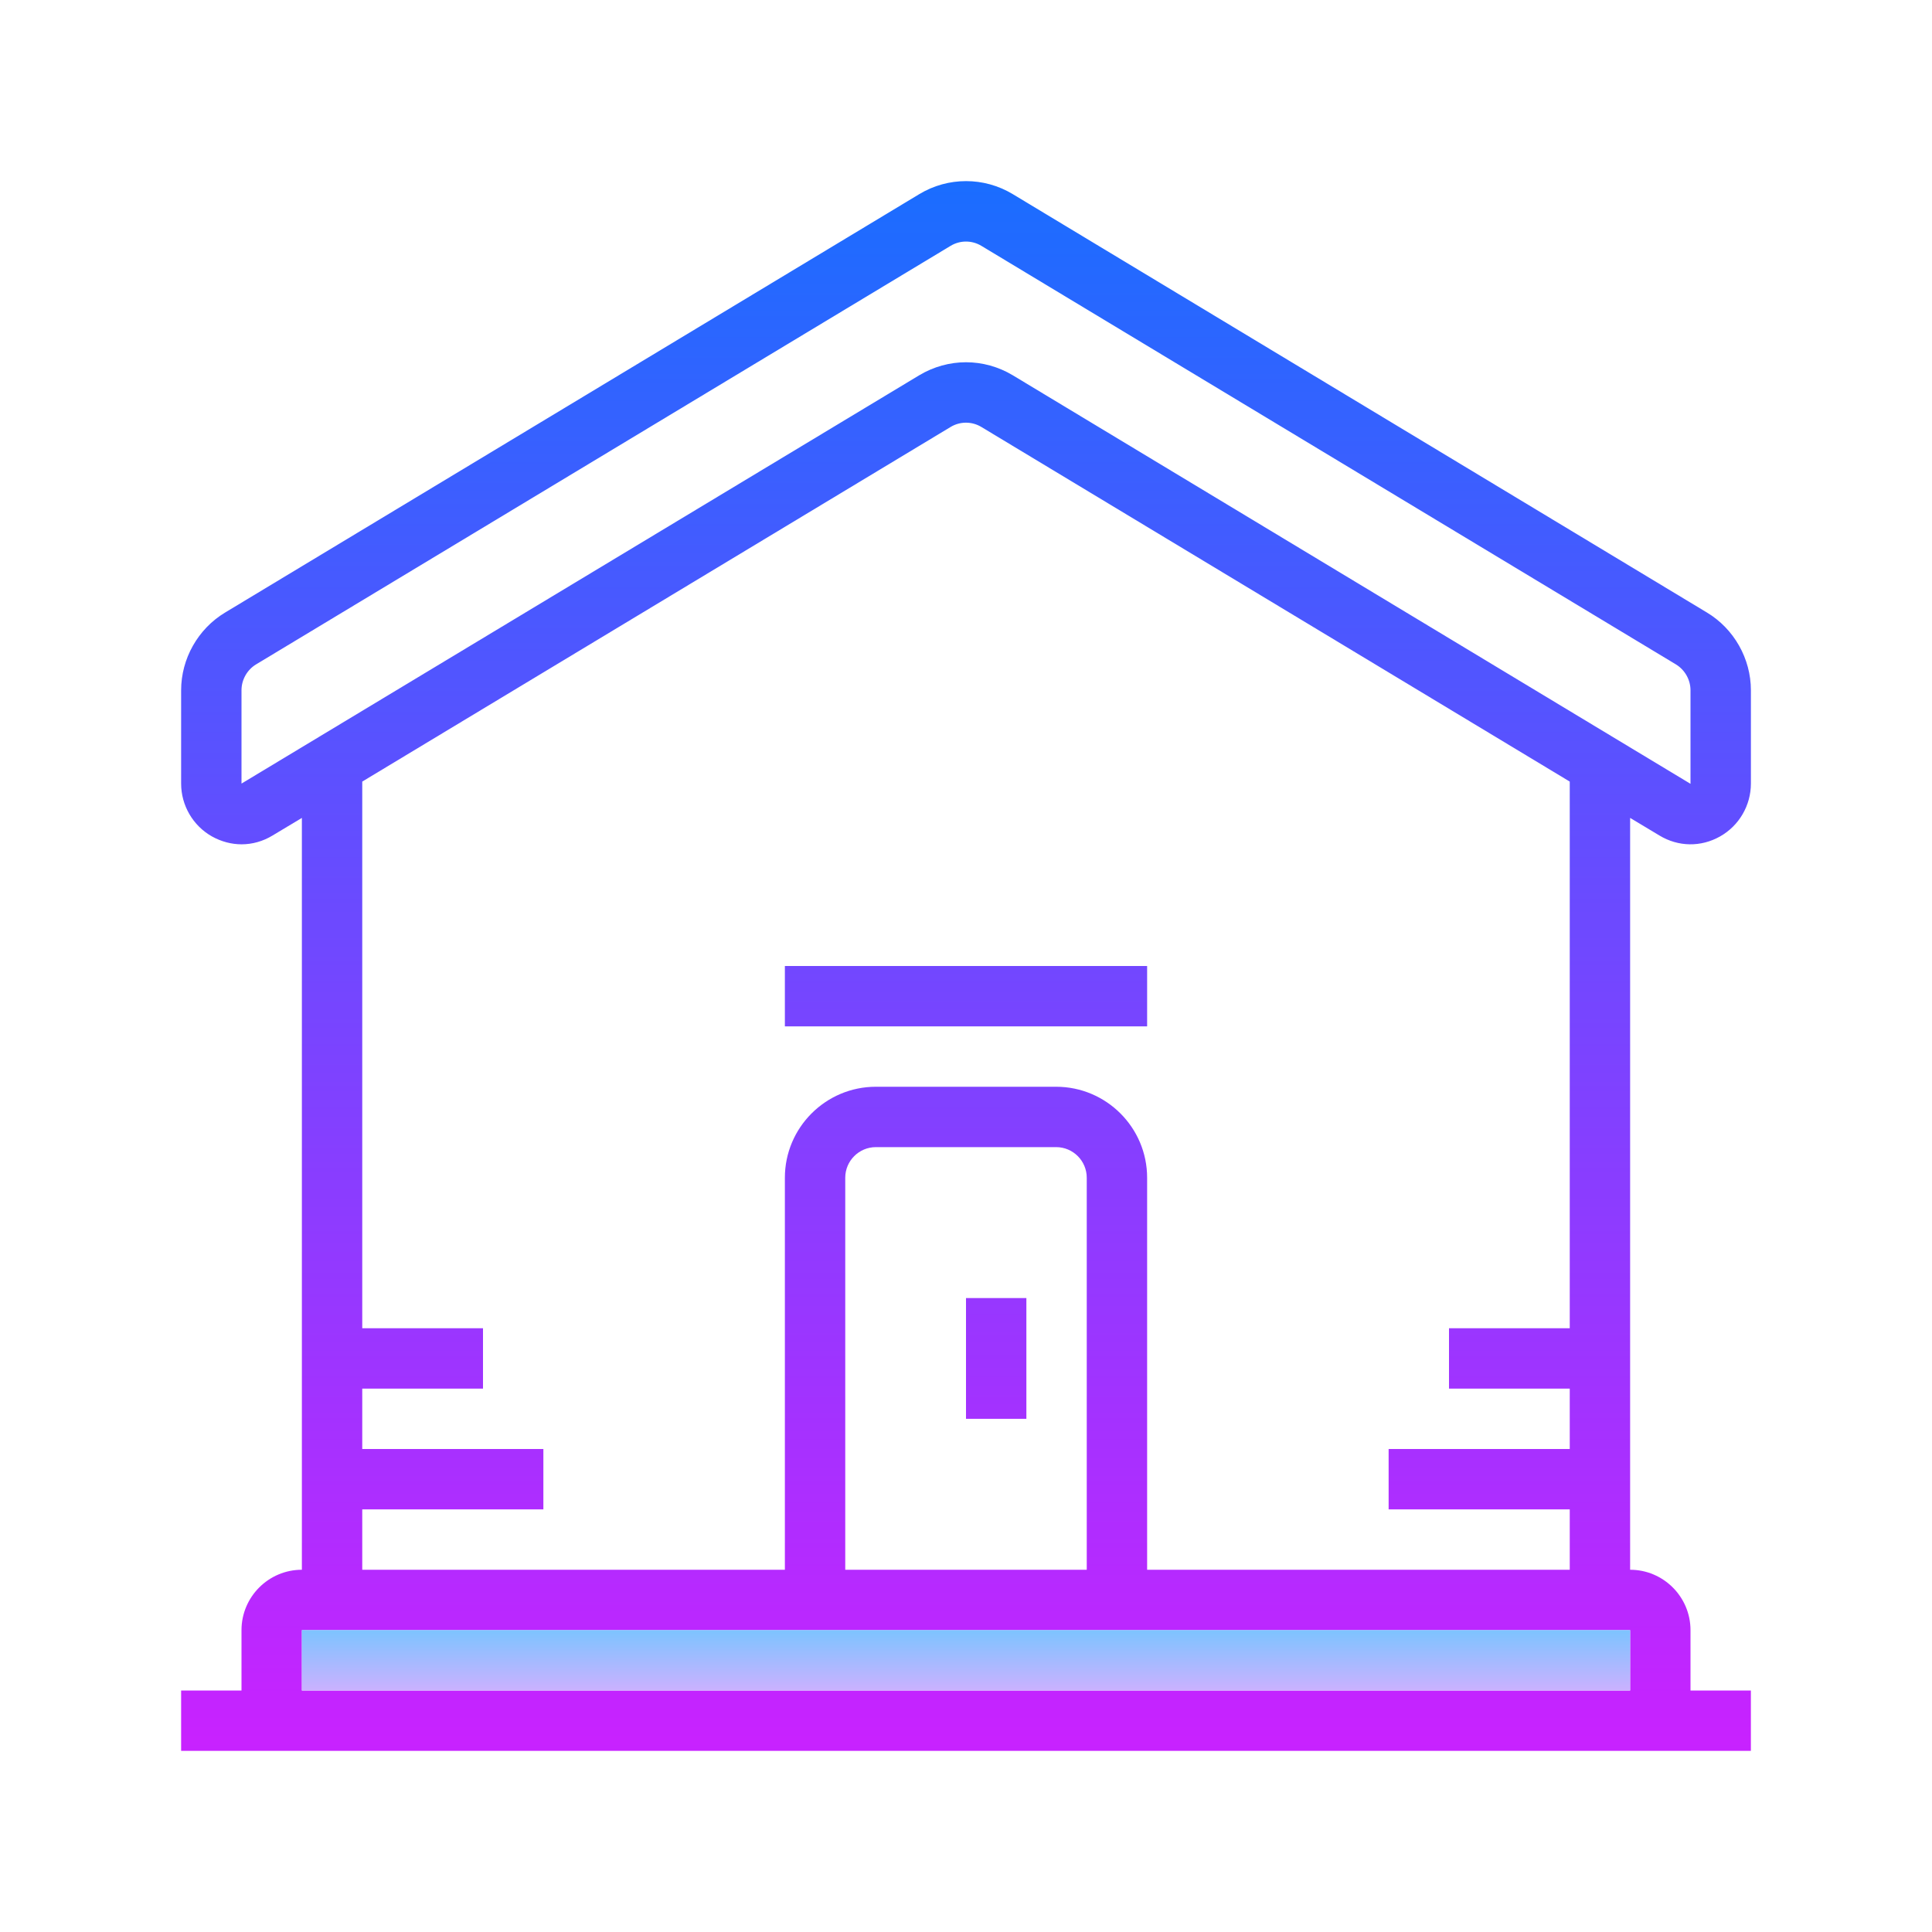
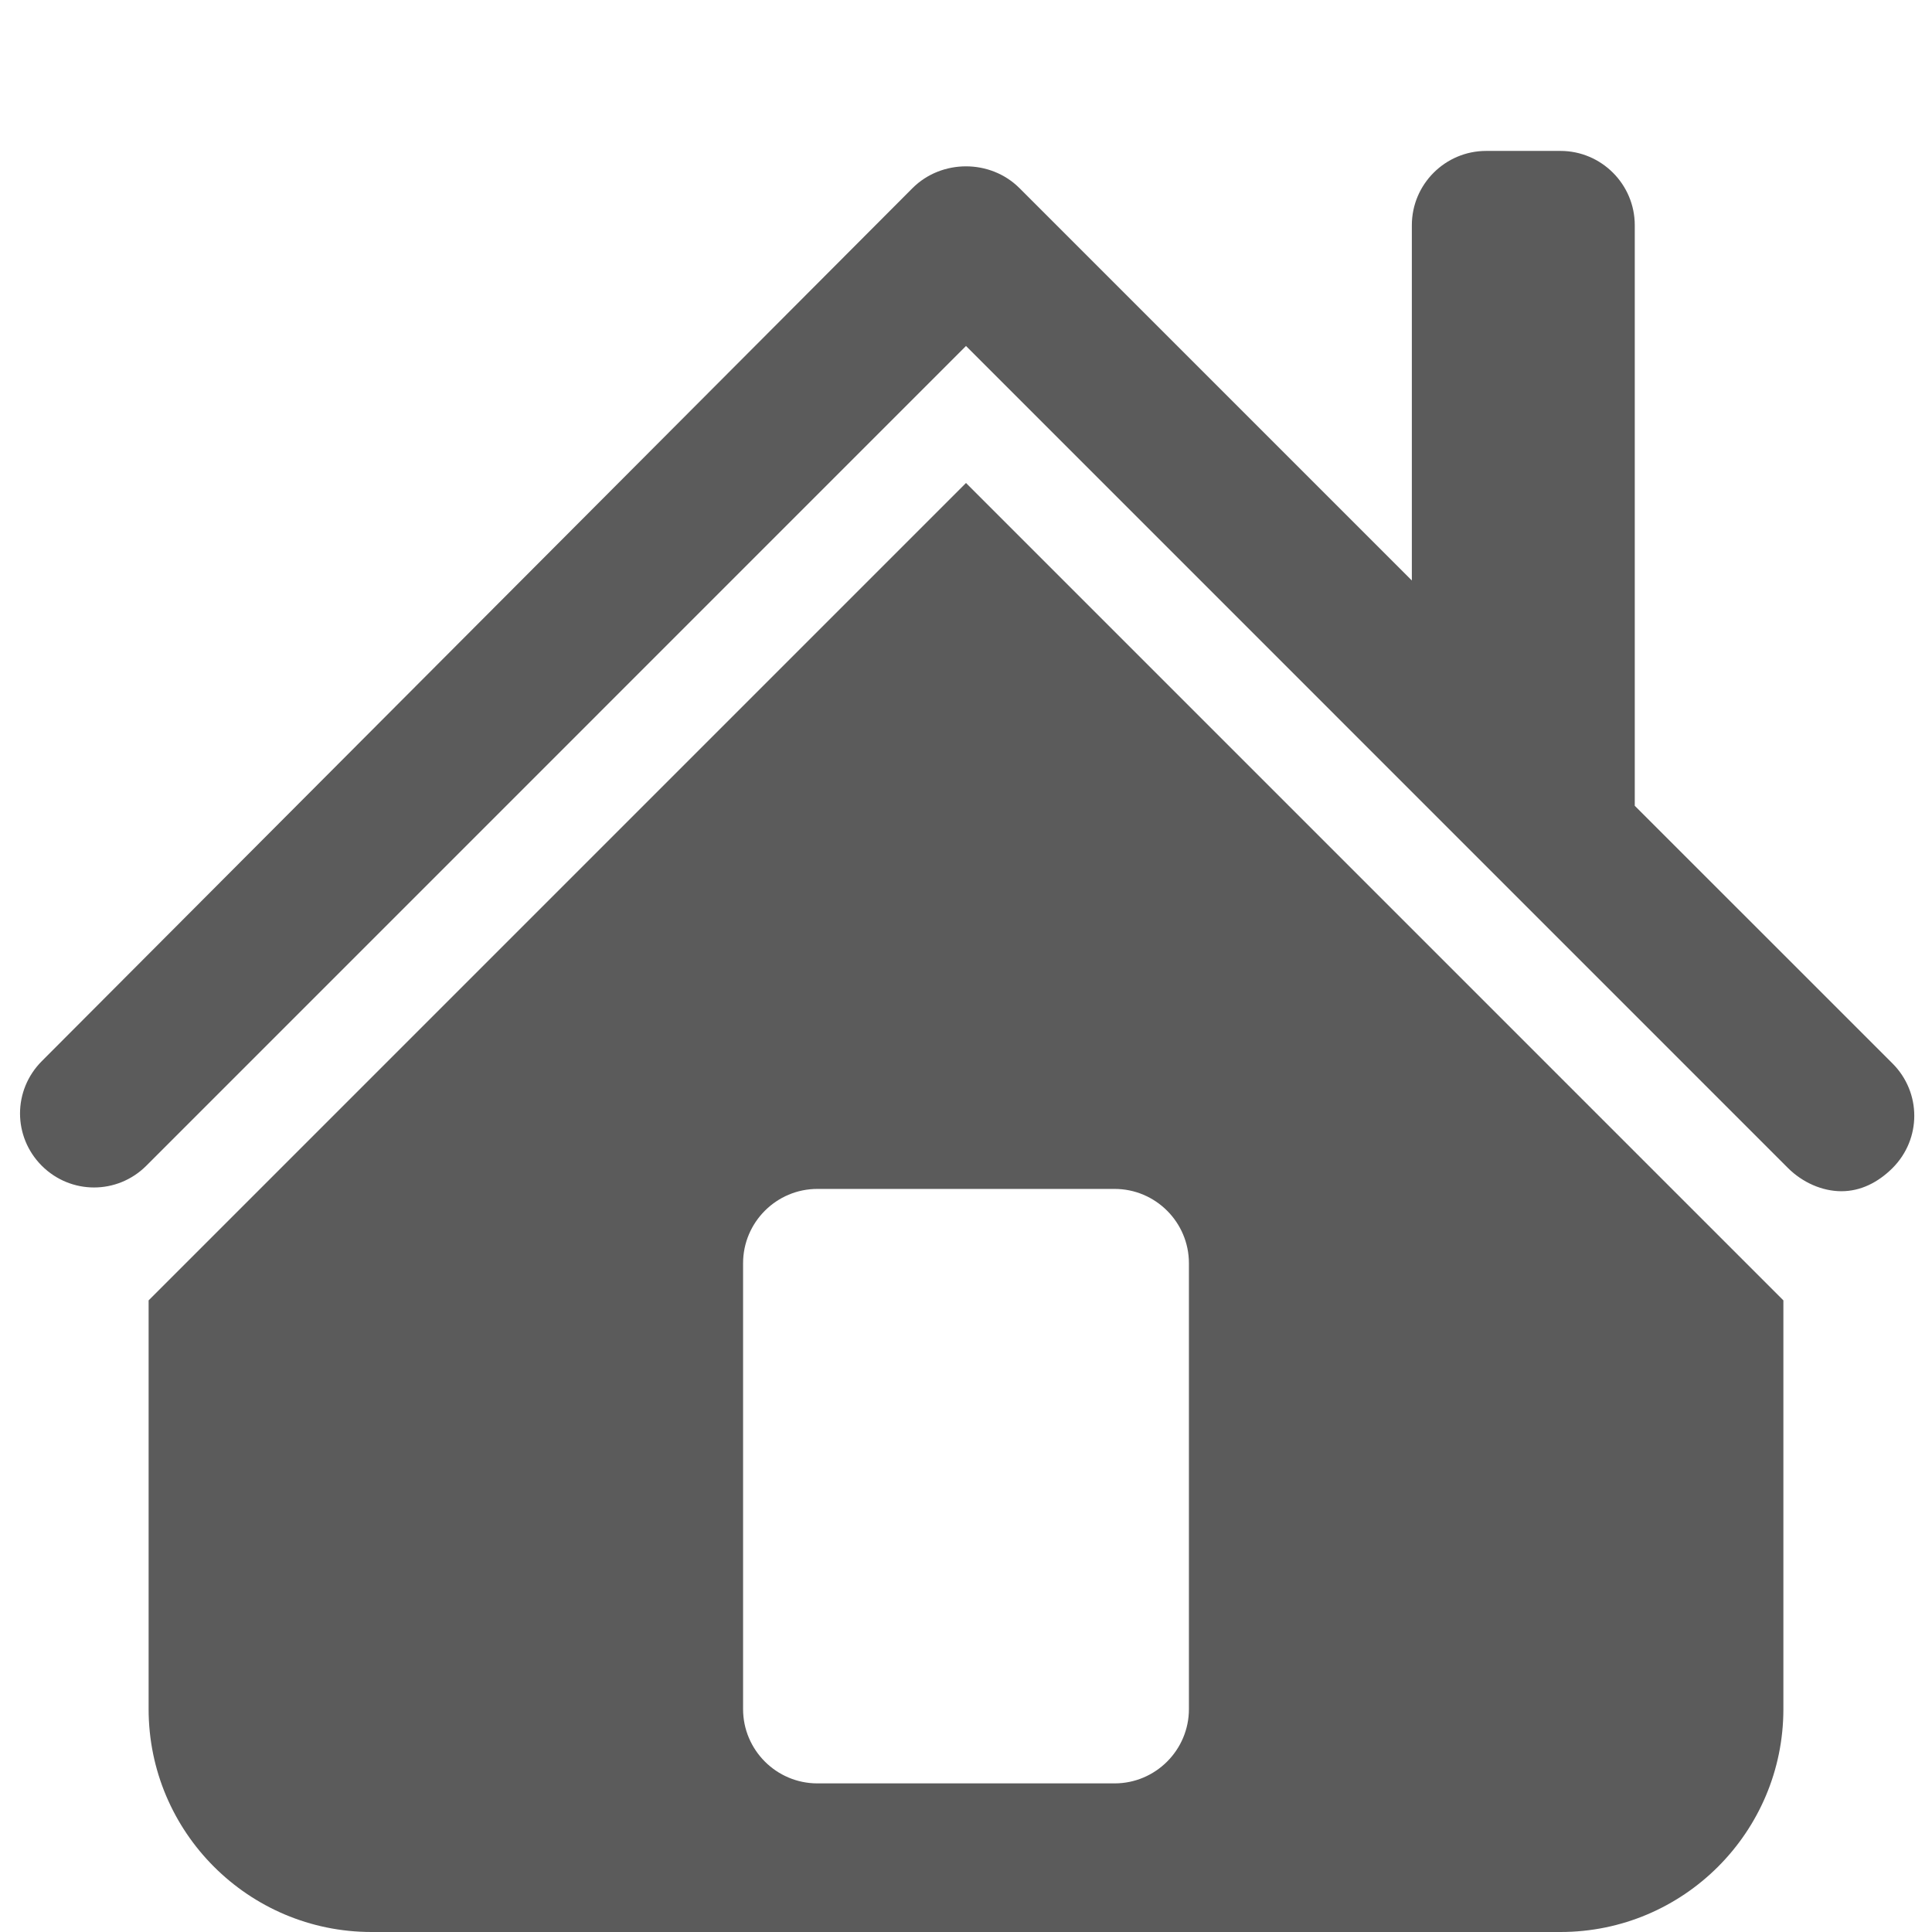
- <svg xmlns="http://www.w3.org/2000/svg" viewBox="0 0 64 64">
-   <linearGradient id="f7OW27mxieC1giDOyQvaaa" x1="32" x2="32" y1="5.999" y2="57.662" gradientUnits="userSpaceOnUse" spreadMethod="reflect">
-     <stop offset="0" stop-color="#1a6dff" />
-     <stop offset="1" stop-color="#c822ff" />
-   </linearGradient>
-   <path fill="url(#f7OW27mxieC1giDOyQvaaa)" d="M54.969,27.676c0.625,0.379,1.375,0.391,2.012,0.031c0.629-0.355,1.02-1.027,1.02-1.75v-3.09 c0-1.047-0.559-2.035-1.453-2.574l-23-13.863c-0.953-0.574-2.141-0.574-3.094,0l-23,13.863C6.559,20.832,6,21.82,6,22.867v3.09 c0,0.723,0.391,1.395,1.02,1.75c0.309,0.172,0.645,0.262,0.984,0.262c0.352,0,0.707-0.098,1.027-0.293L10,27.094V52 c-1.102,0-2,0.898-2,2v2H6v2h52v-2h-2v-2c0-1.102-0.898-2-2-2V27.094L54.969,27.676z M54,56H10v-2h16h12h16V56z M12,48v-2h4v-2h-4 V25.891l19.488-11.746c0.316-0.191,0.707-0.191,1.023,0L52,25.891V44h-4v2h4v2h-6v2h6v2H38V39.014C38,37.352,36.647,36,34.985,36 h-5.971C27.353,36,26,37.352,26,39.014V52H12v-2h6v-2H12z M36,39.014V52h-8V39.014C28,38.455,28.455,38,29.015,38h5.971 C35.545,38,36,38.455,36,39.014z M33.547,12.43C33.07,12.145,32.535,12,32,12s-1.07,0.145-1.547,0.43L8,25.957v-3.09 c0-0.352,0.187-0.68,0.484-0.859L31.488,8.145c0.316-0.191,0.707-0.191,1.023,0l23.004,13.863C55.812,22.188,56,22.516,56,22.867 v3.098L33.547,12.43z" />
-   <linearGradient id="f7OW27mxieC1giDOyQvaab" x1="33" x2="33" y1="5.979" y2="57.642" gradientUnits="userSpaceOnUse" spreadMethod="reflect">
-     <stop offset="0" stop-color="#1a6dff" />
-     <stop offset="1" stop-color="#c822ff" />
-   </linearGradient>
-   <path fill="url(#f7OW27mxieC1giDOyQvaab)" d="M32 43H34V47H32z" />
-   <linearGradient id="f7OW27mxieC1giDOyQvaac" x1="32" x2="32" y1="5.979" y2="57.642" gradientUnits="userSpaceOnUse" spreadMethod="reflect">
-     <stop offset="0" stop-color="#1a6dff" />
-     <stop offset="1" stop-color="#c822ff" />
-   </linearGradient>
-   <path fill="url(#f7OW27mxieC1giDOyQvaac)" d="M26 32H38V34H26z" />
-   <linearGradient id="f7OW27mxieC1giDOyQvaad" x1="32" x2="32" y1="600.417" y2="597.323" gradientTransform="matrix(1 0 0 -1 0 654)" gradientUnits="userSpaceOnUse" spreadMethod="reflect">
-     <stop offset="0" stop-color="#6dc7ff" />
-     <stop offset="1" stop-color="#e6abff" />
-   </linearGradient>
-   <path fill="url(#f7OW27mxieC1giDOyQvaad)" d="M10,54h44v2H10V54z" />
+ <svg xmlns="http://www.w3.org/2000/svg" viewBox="0 0 26 26" width="208" height="208">
+   <path d="M20 2.031C19.449 2.031 19 2.48 19 3.031L19 7.812L13.719 2.531C13.328 2.141 12.672 2.141 12.281 2.531L0.562 14.281C0.172 14.672 0.172 15.297 0.562 15.688C0.953 16.078 1.578 16.078 1.969 15.688L13 4.656L24.062 15.719C24.258 15.914 24.523 16.031 24.781 16.031C25.039 16.031 25.273 15.914 25.469 15.719C25.859 15.328 25.859 14.703 25.469 14.312L22 10.844L22 3.031C22 2.48 21.551 2.031 21 2.031 Z M 13 6.5L2 17.5L2 23C2 24.656 3.344 26 5 26L21 26C22.656 26 24 24.656 24 23L24 17.5 Z M 11 16L15 16C15.551 16 16 16.449 16 17L16 23C16 23.551 15.551 24 15 24L11 24C10.449 24 10 23.551 10 23L10 17C10 16.449 10.449 16 11 16Z" fill="#5B5B5B" />
</svg>
